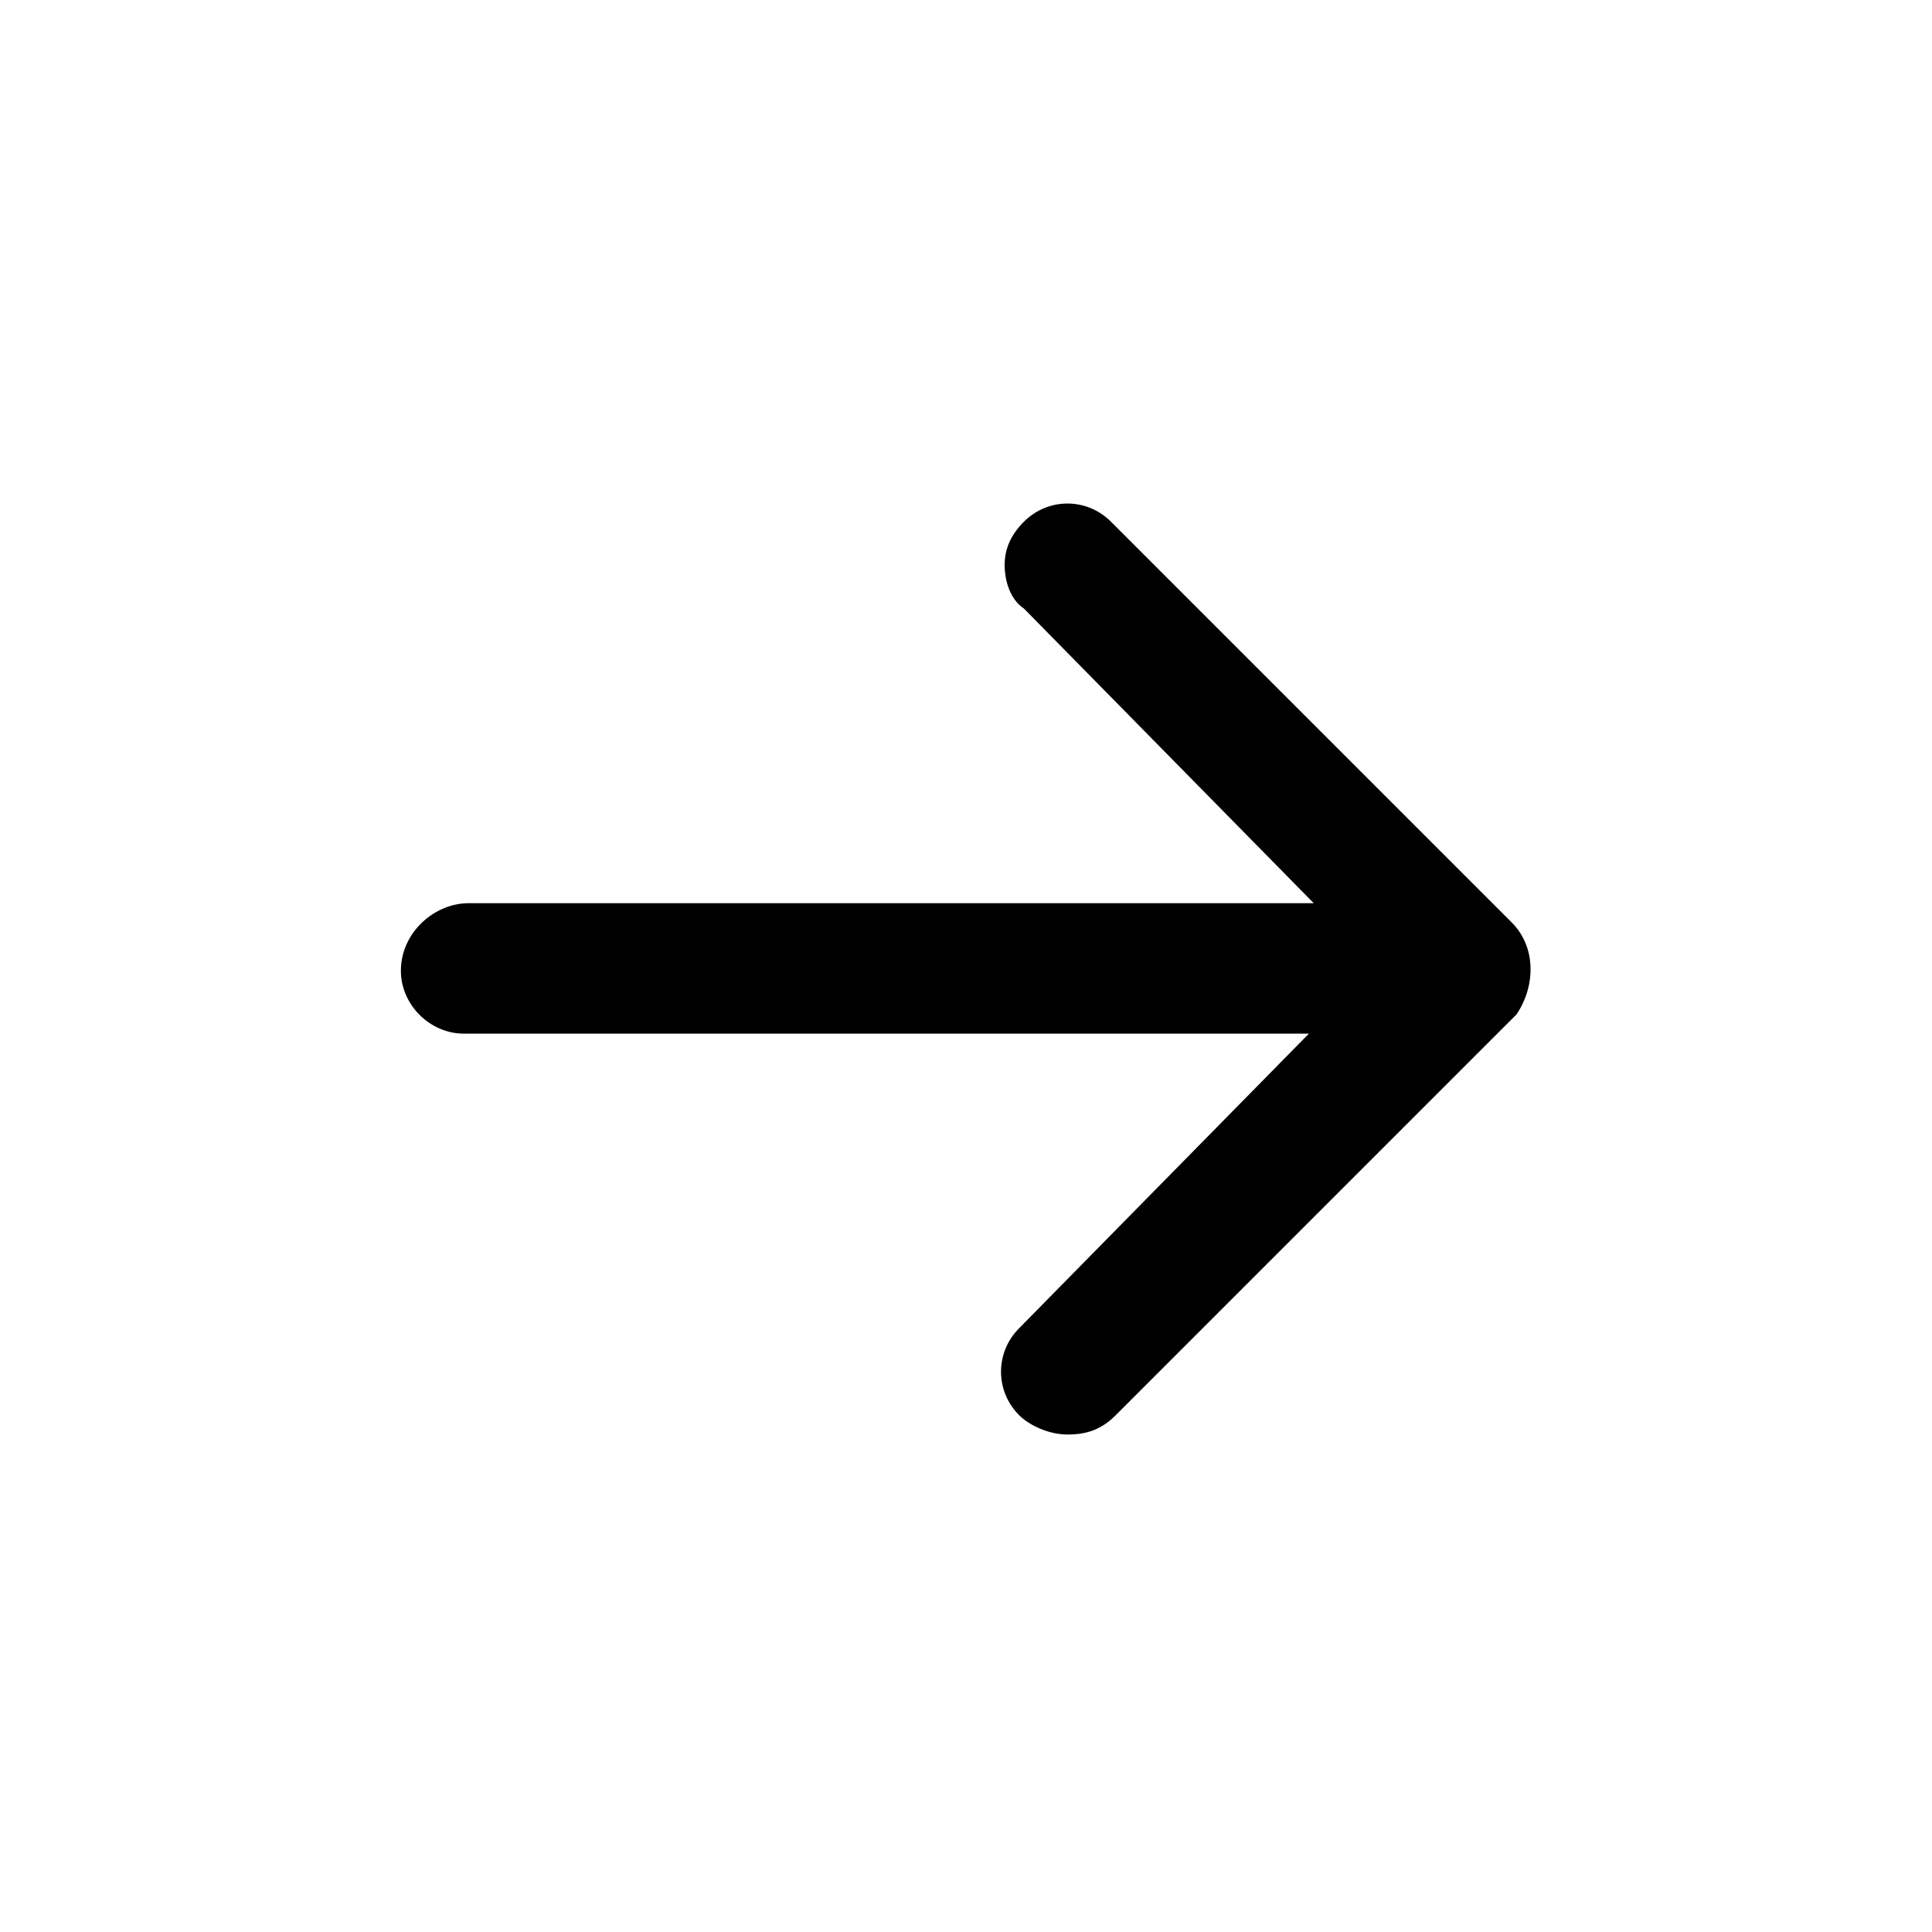
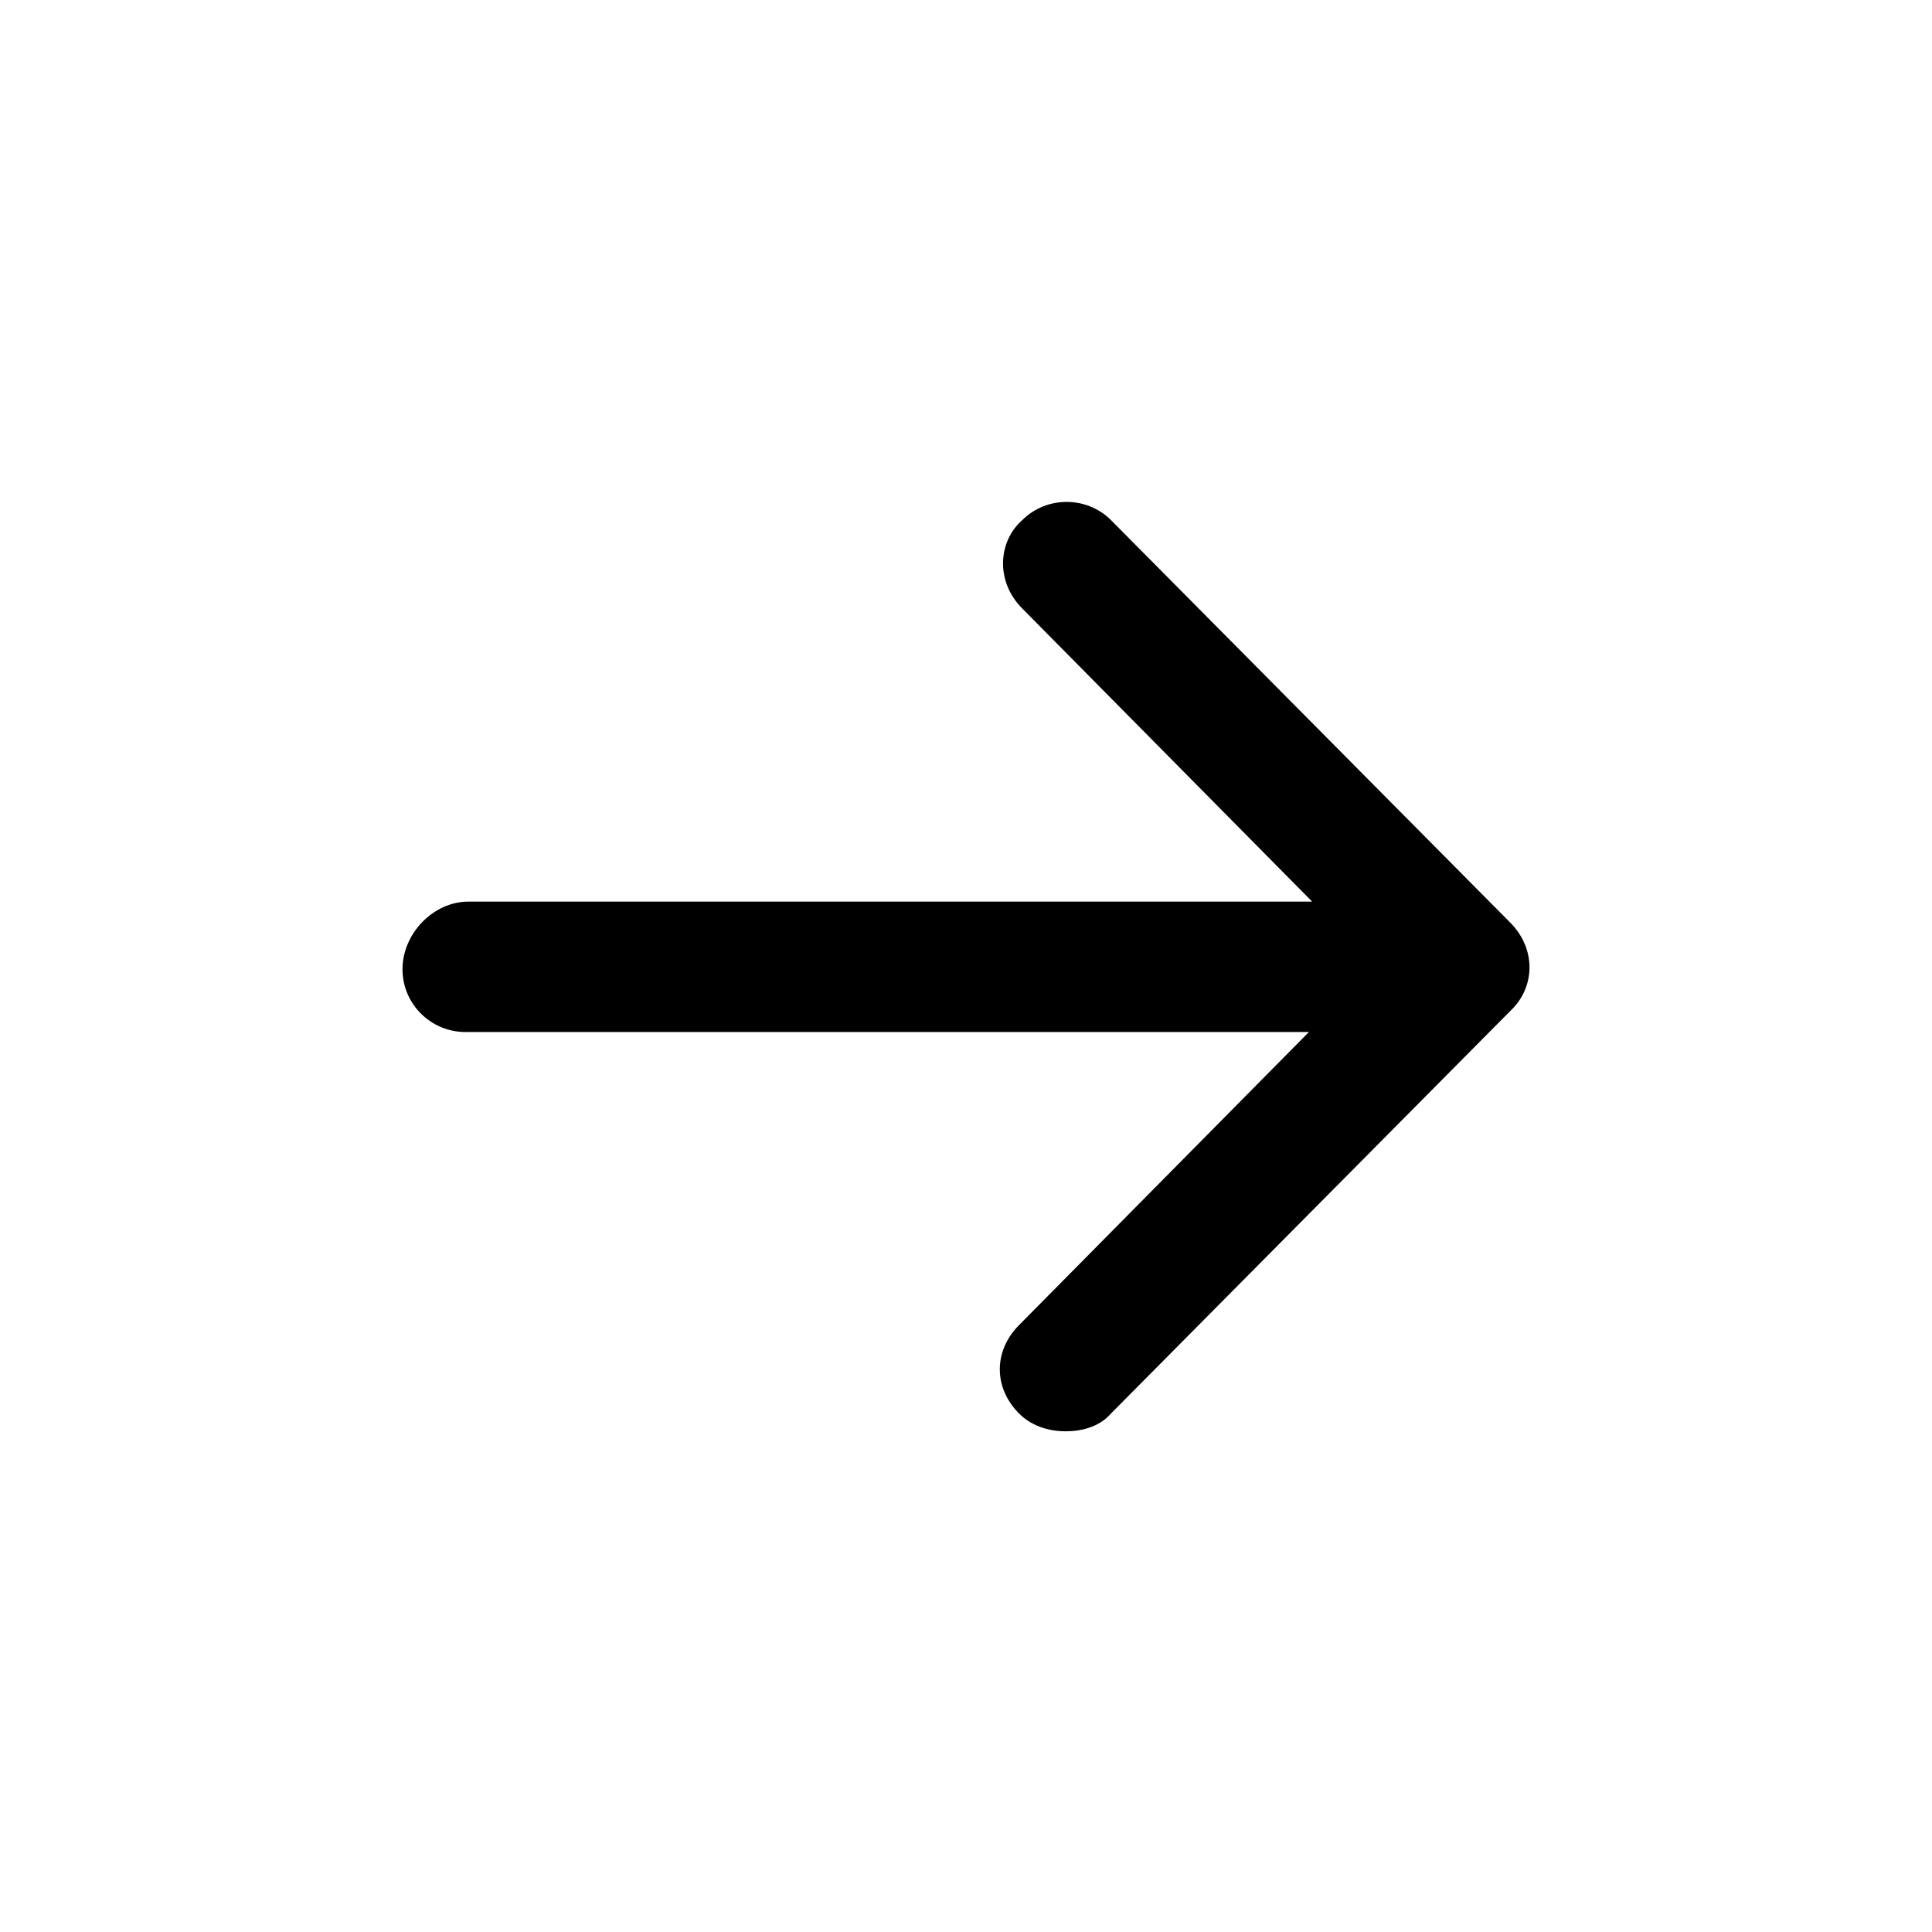
- <svg xmlns="http://www.w3.org/2000/svg" version="1.1" x="0px" y="0px" viewBox="0 0 40 40" style="enable-background:new 0 0 40 40;" xml:space="preserve">
-   <g id="BG">
- </g>
-   <g id="go-next">
-     <path d="M31.3,19.1L23,10.8c-0.5-0.5-1.3-0.5-1.8,0c-0.3,0.3-0.4,0.6-0.4,0.9c0,0.3,0.1,0.7,0.4,0.9l6,6.1H9.7   c-0.7,0-1.4,0.6-1.4,1.4c0,0.7,0.6,1.3,1.3,1.3h17.5l-6,6.1c-0.5,0.5-0.5,1.3,0,1.8c0.2,0.2,0.6,0.4,1,0.4s0.7-0.1,1-0.4l8.3-8.3   C31.8,20.4,31.8,19.6,31.3,19.1z" />
-   </g>
+ <svg xmlns="http://www.w3.org/2000/svg" version="1.1" id="go-next" x="0px" y="0px" viewBox="0 0 120 120" style="enable-background:new 0 0 120 120;" xml:space="preserve">
+   <style type="text/css">
+ 	.st0{fill:none;}
+ </style>
+   <rect id="BG" y="0" class="st0" width="120" height="120" />
+   <path d="M93.8,57.3L69,32.3c-1.5-1.5-4-1.5-5.5,0C62.7,33,62.3,34,62.3,35s0.4,2,1.2,2.8L81.5,56H29.1C26.9,56,25,58,25,60.2  s1.8,3.9,3.9,3.9h52.4l-18,18.2c-1.6,1.6-1.6,3.9,0,5.5c0.7,0.7,1.7,1.1,2.9,1.1s2.2-0.4,2.8-1.1l24.8-25  C95.4,61.3,95.4,58.9,93.8,57.3L93.8,57.3z" />
</svg>
